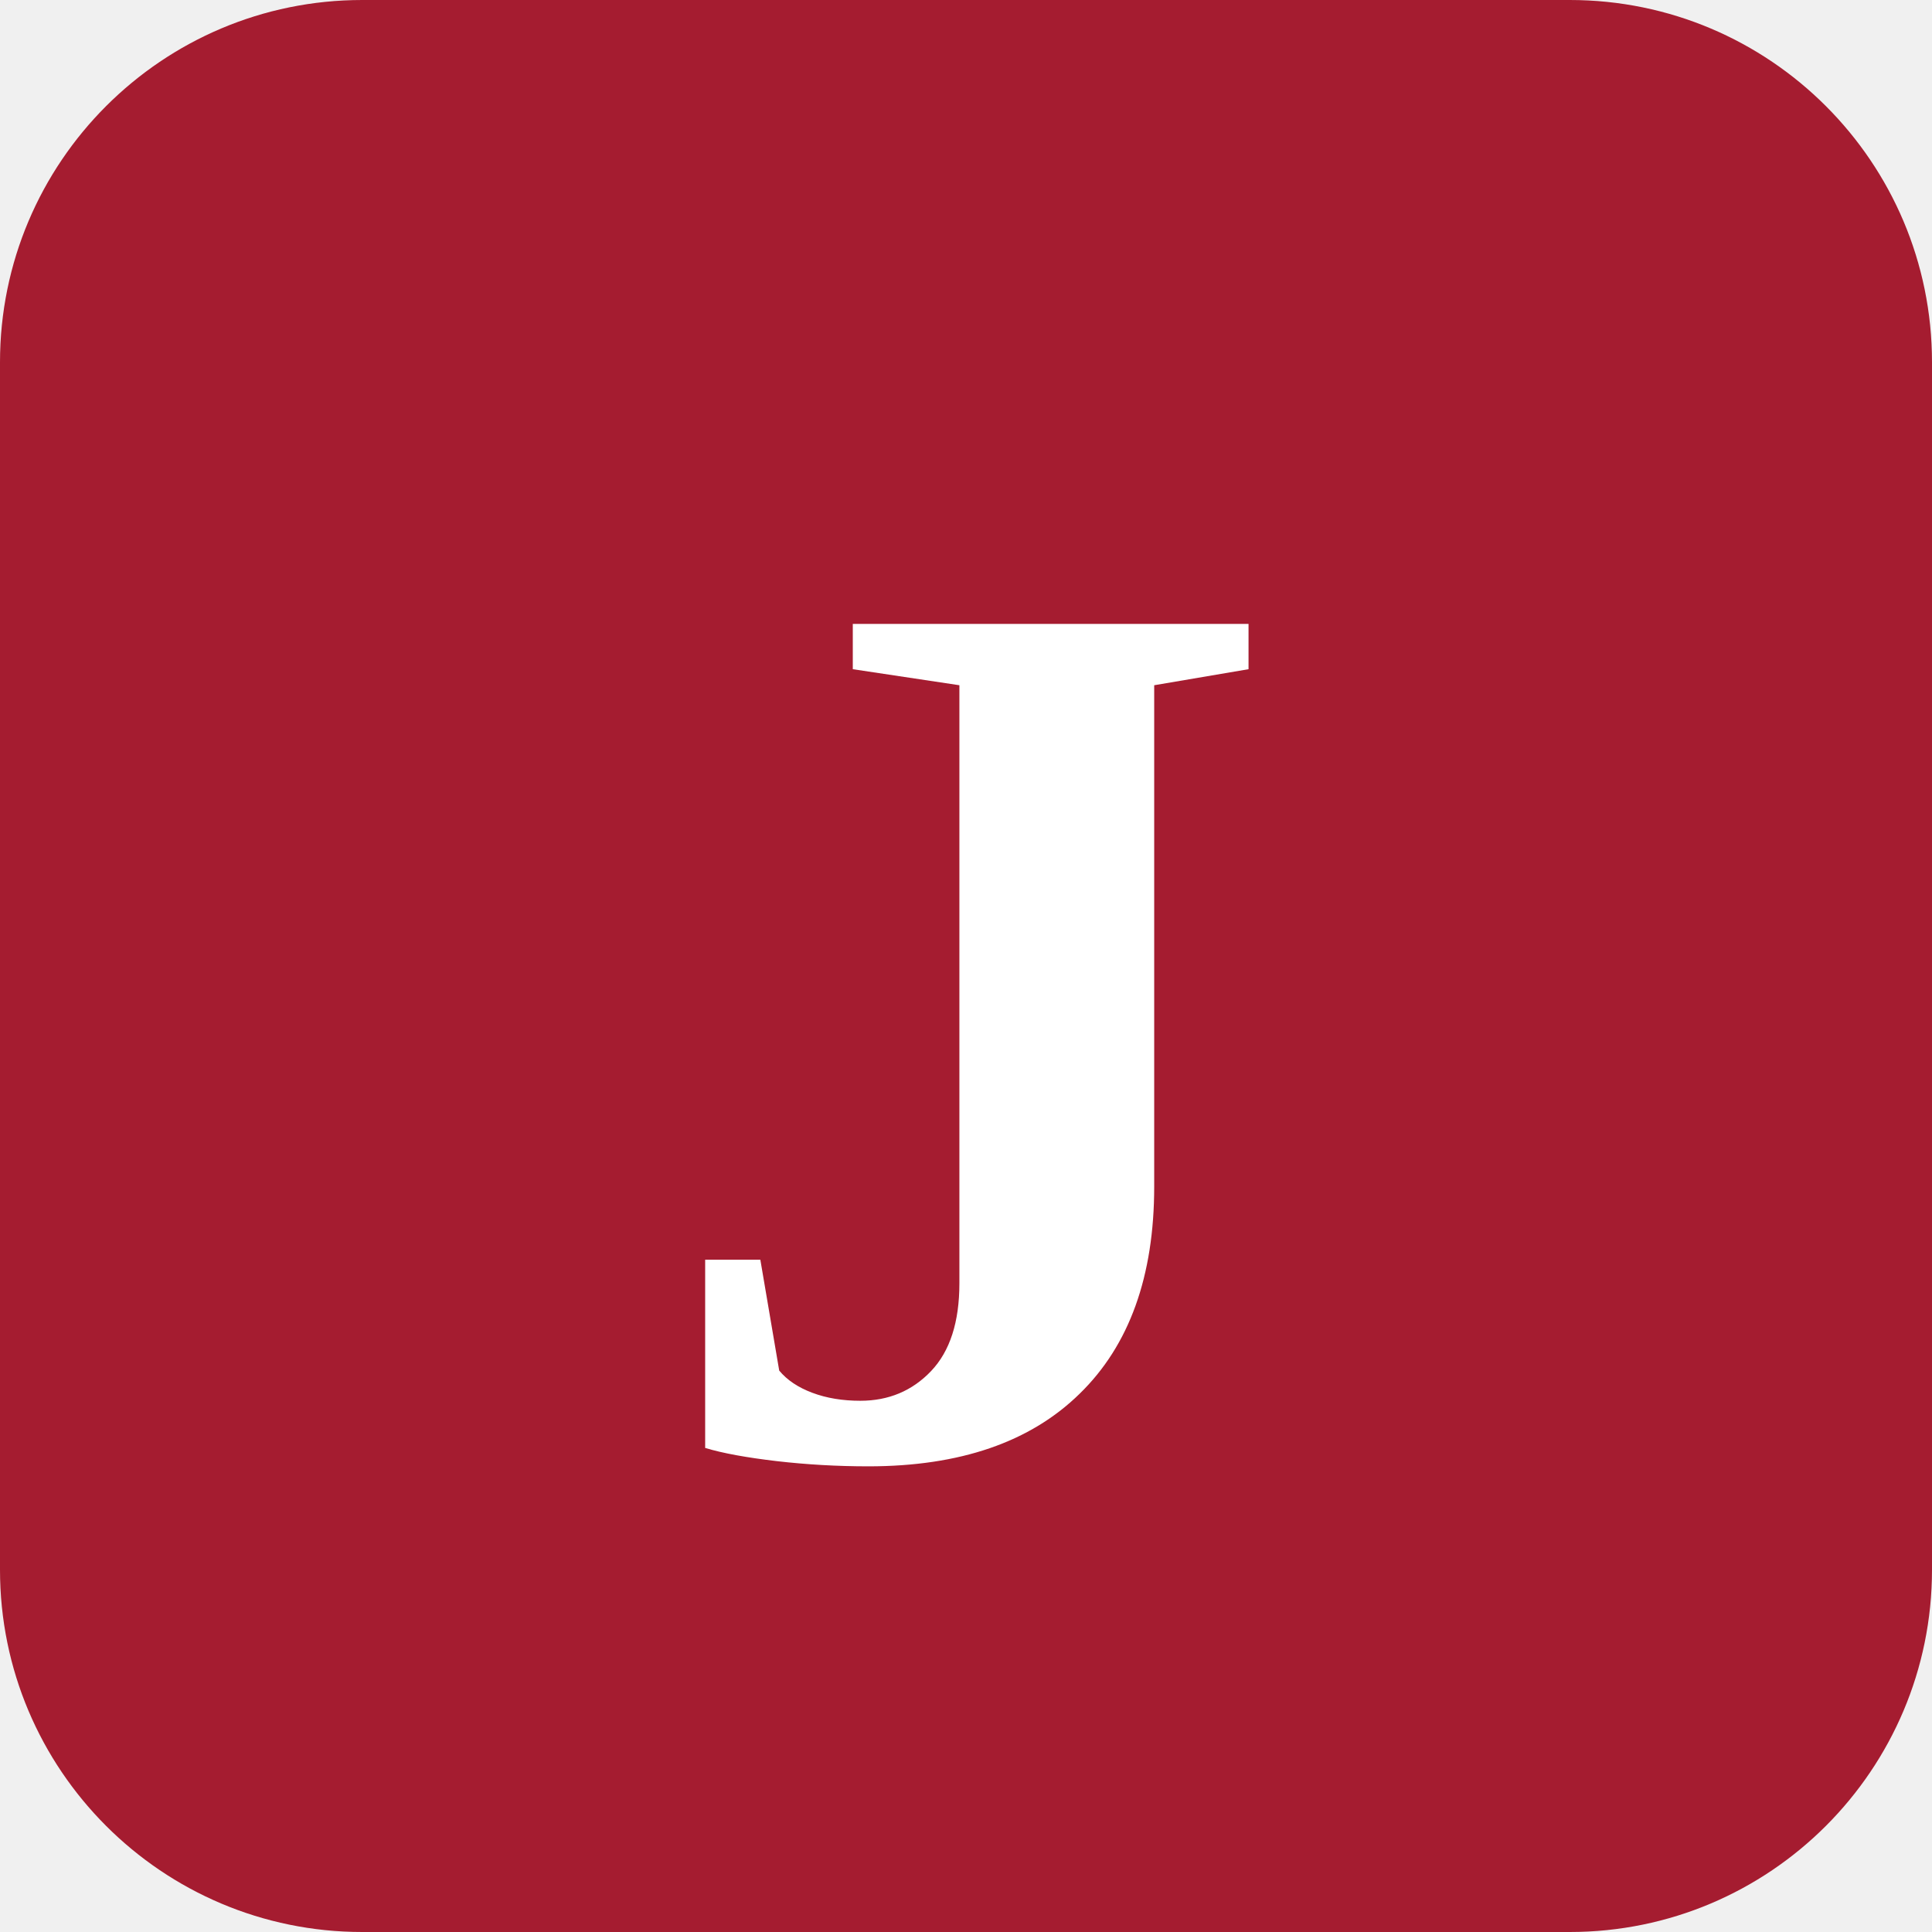
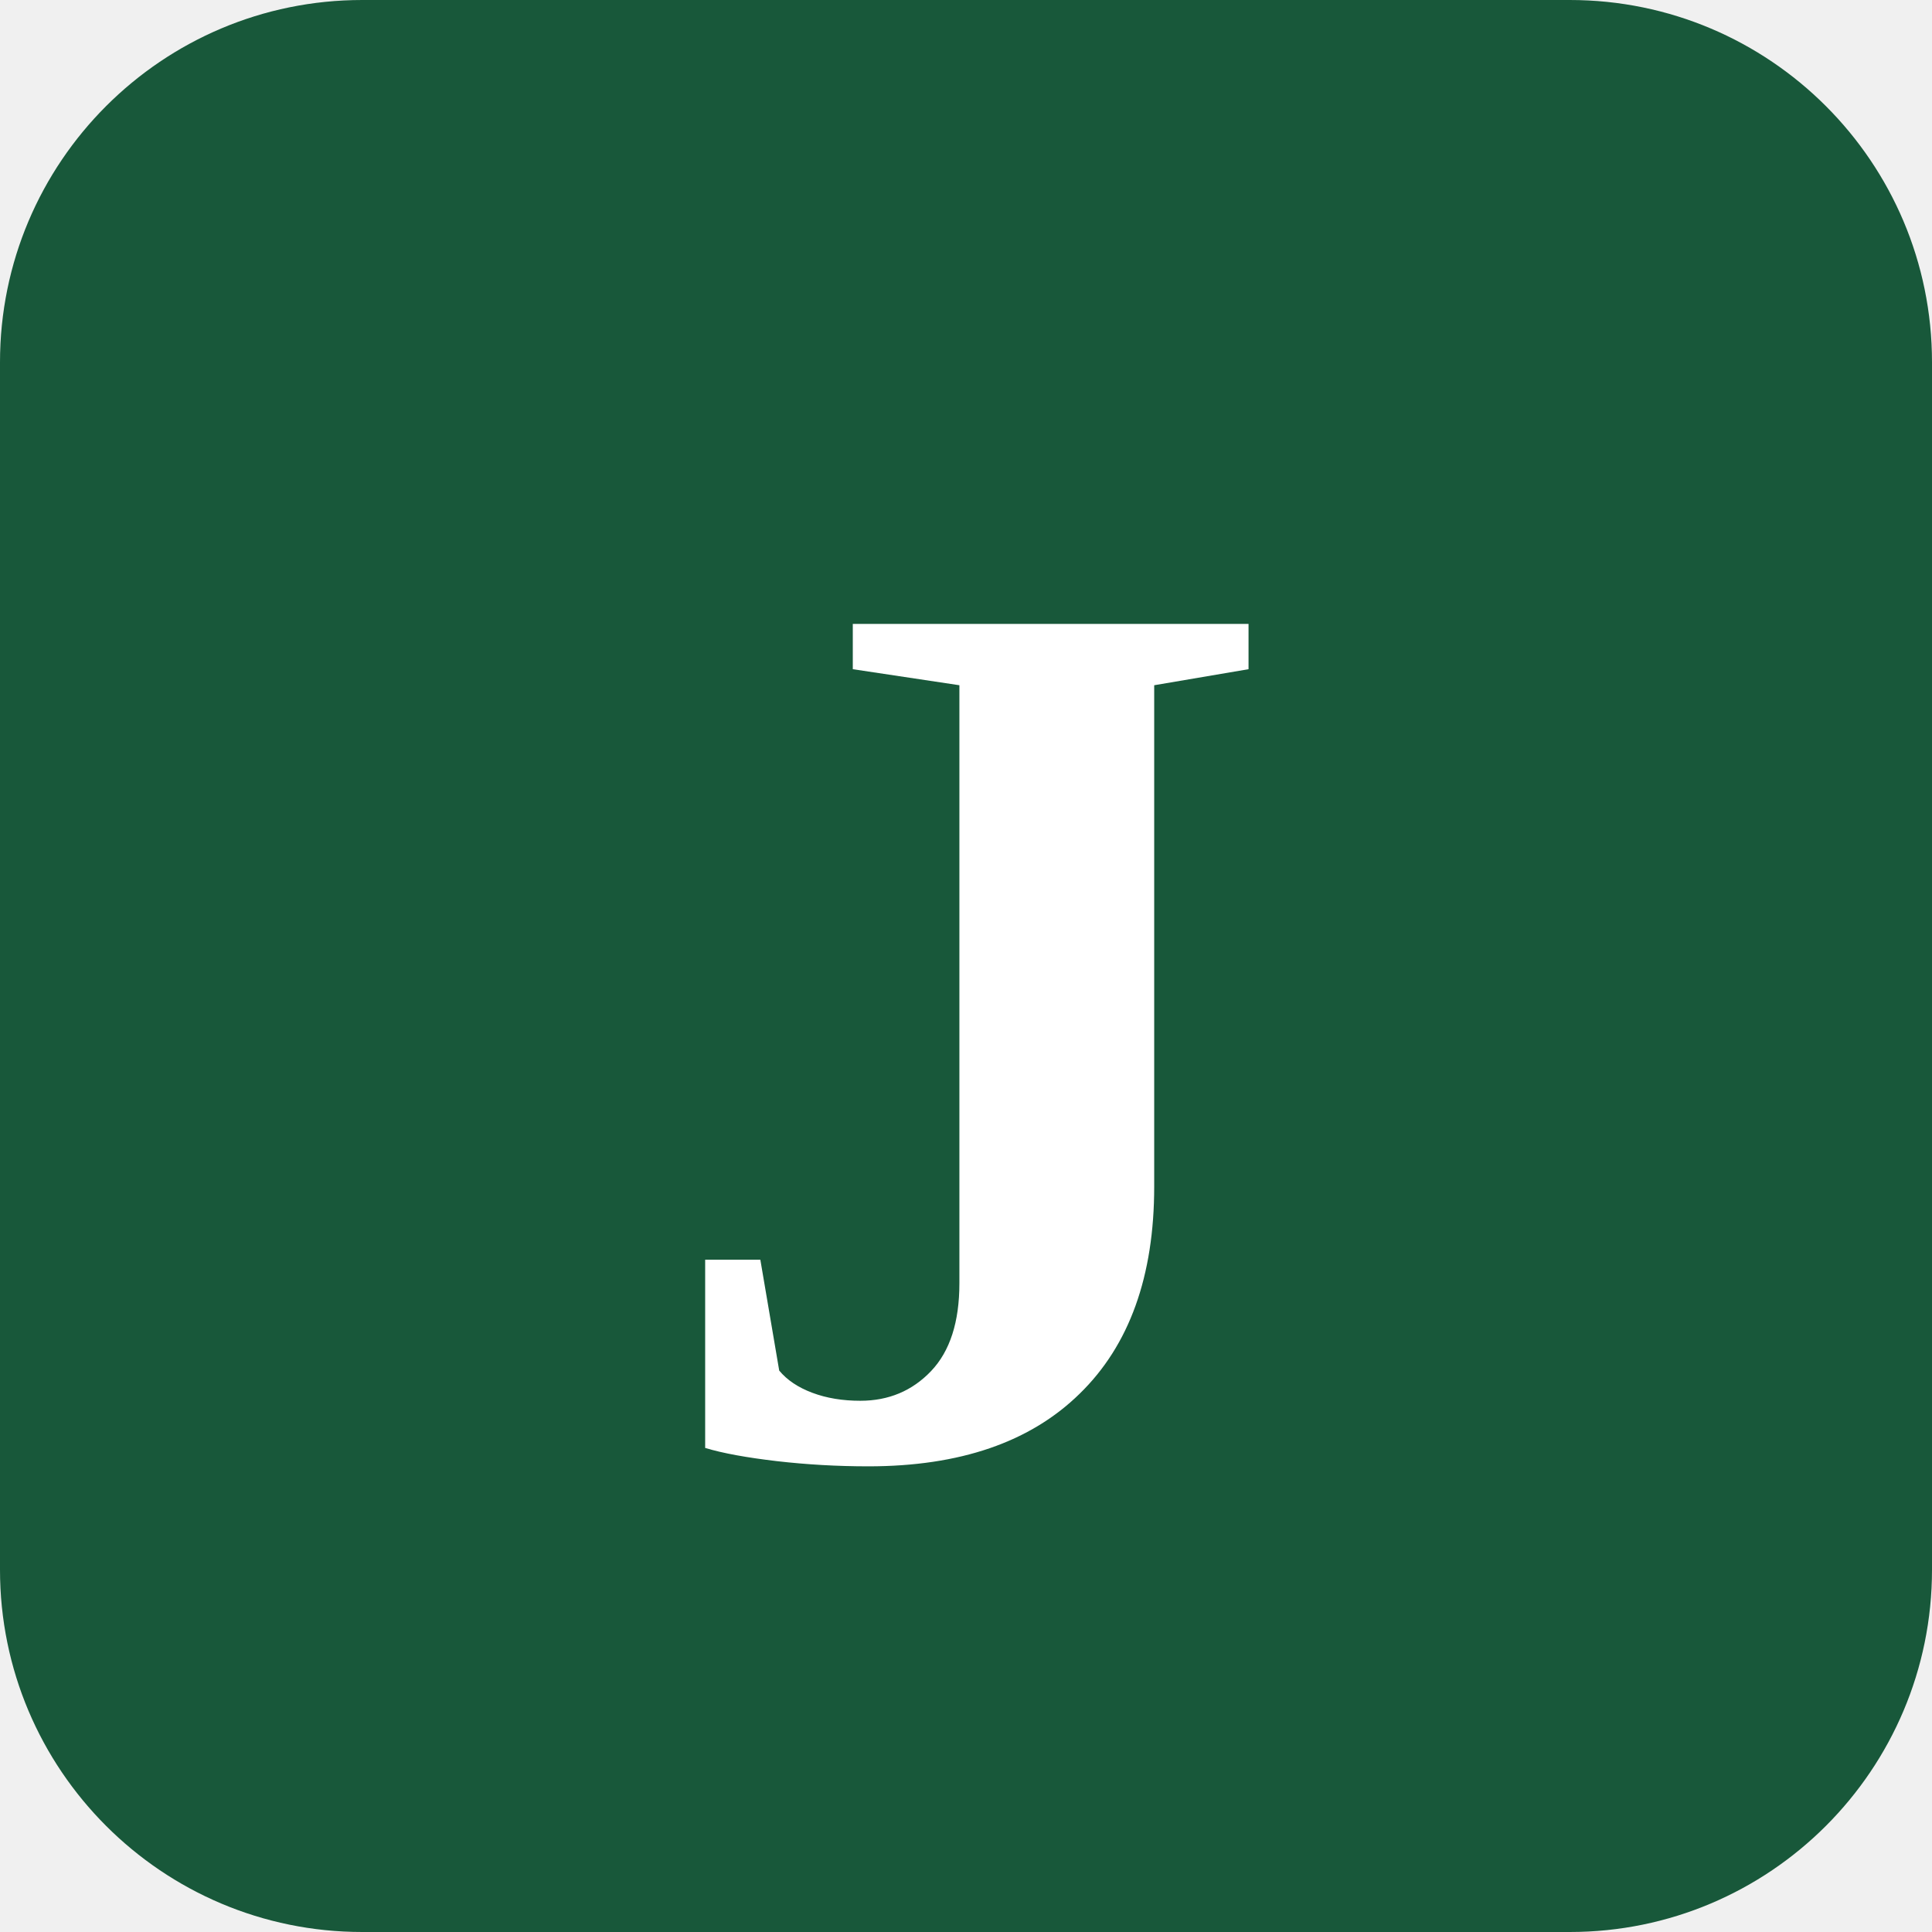
<svg xmlns="http://www.w3.org/2000/svg" viewBox="0 0 64 64">
-   <rect width="64" height="64" rx="12" fill="#a51c30" />
+   <rect width="64" height="64" rx="12" fill="#18583a" />
  <text x="32" y="34" font-family="Georgia, 'Times New Roman', serif" font-size="42" font-weight="600" fill="#ffffff" text-anchor="middle" dominant-baseline="central">J</text>
</svg>
